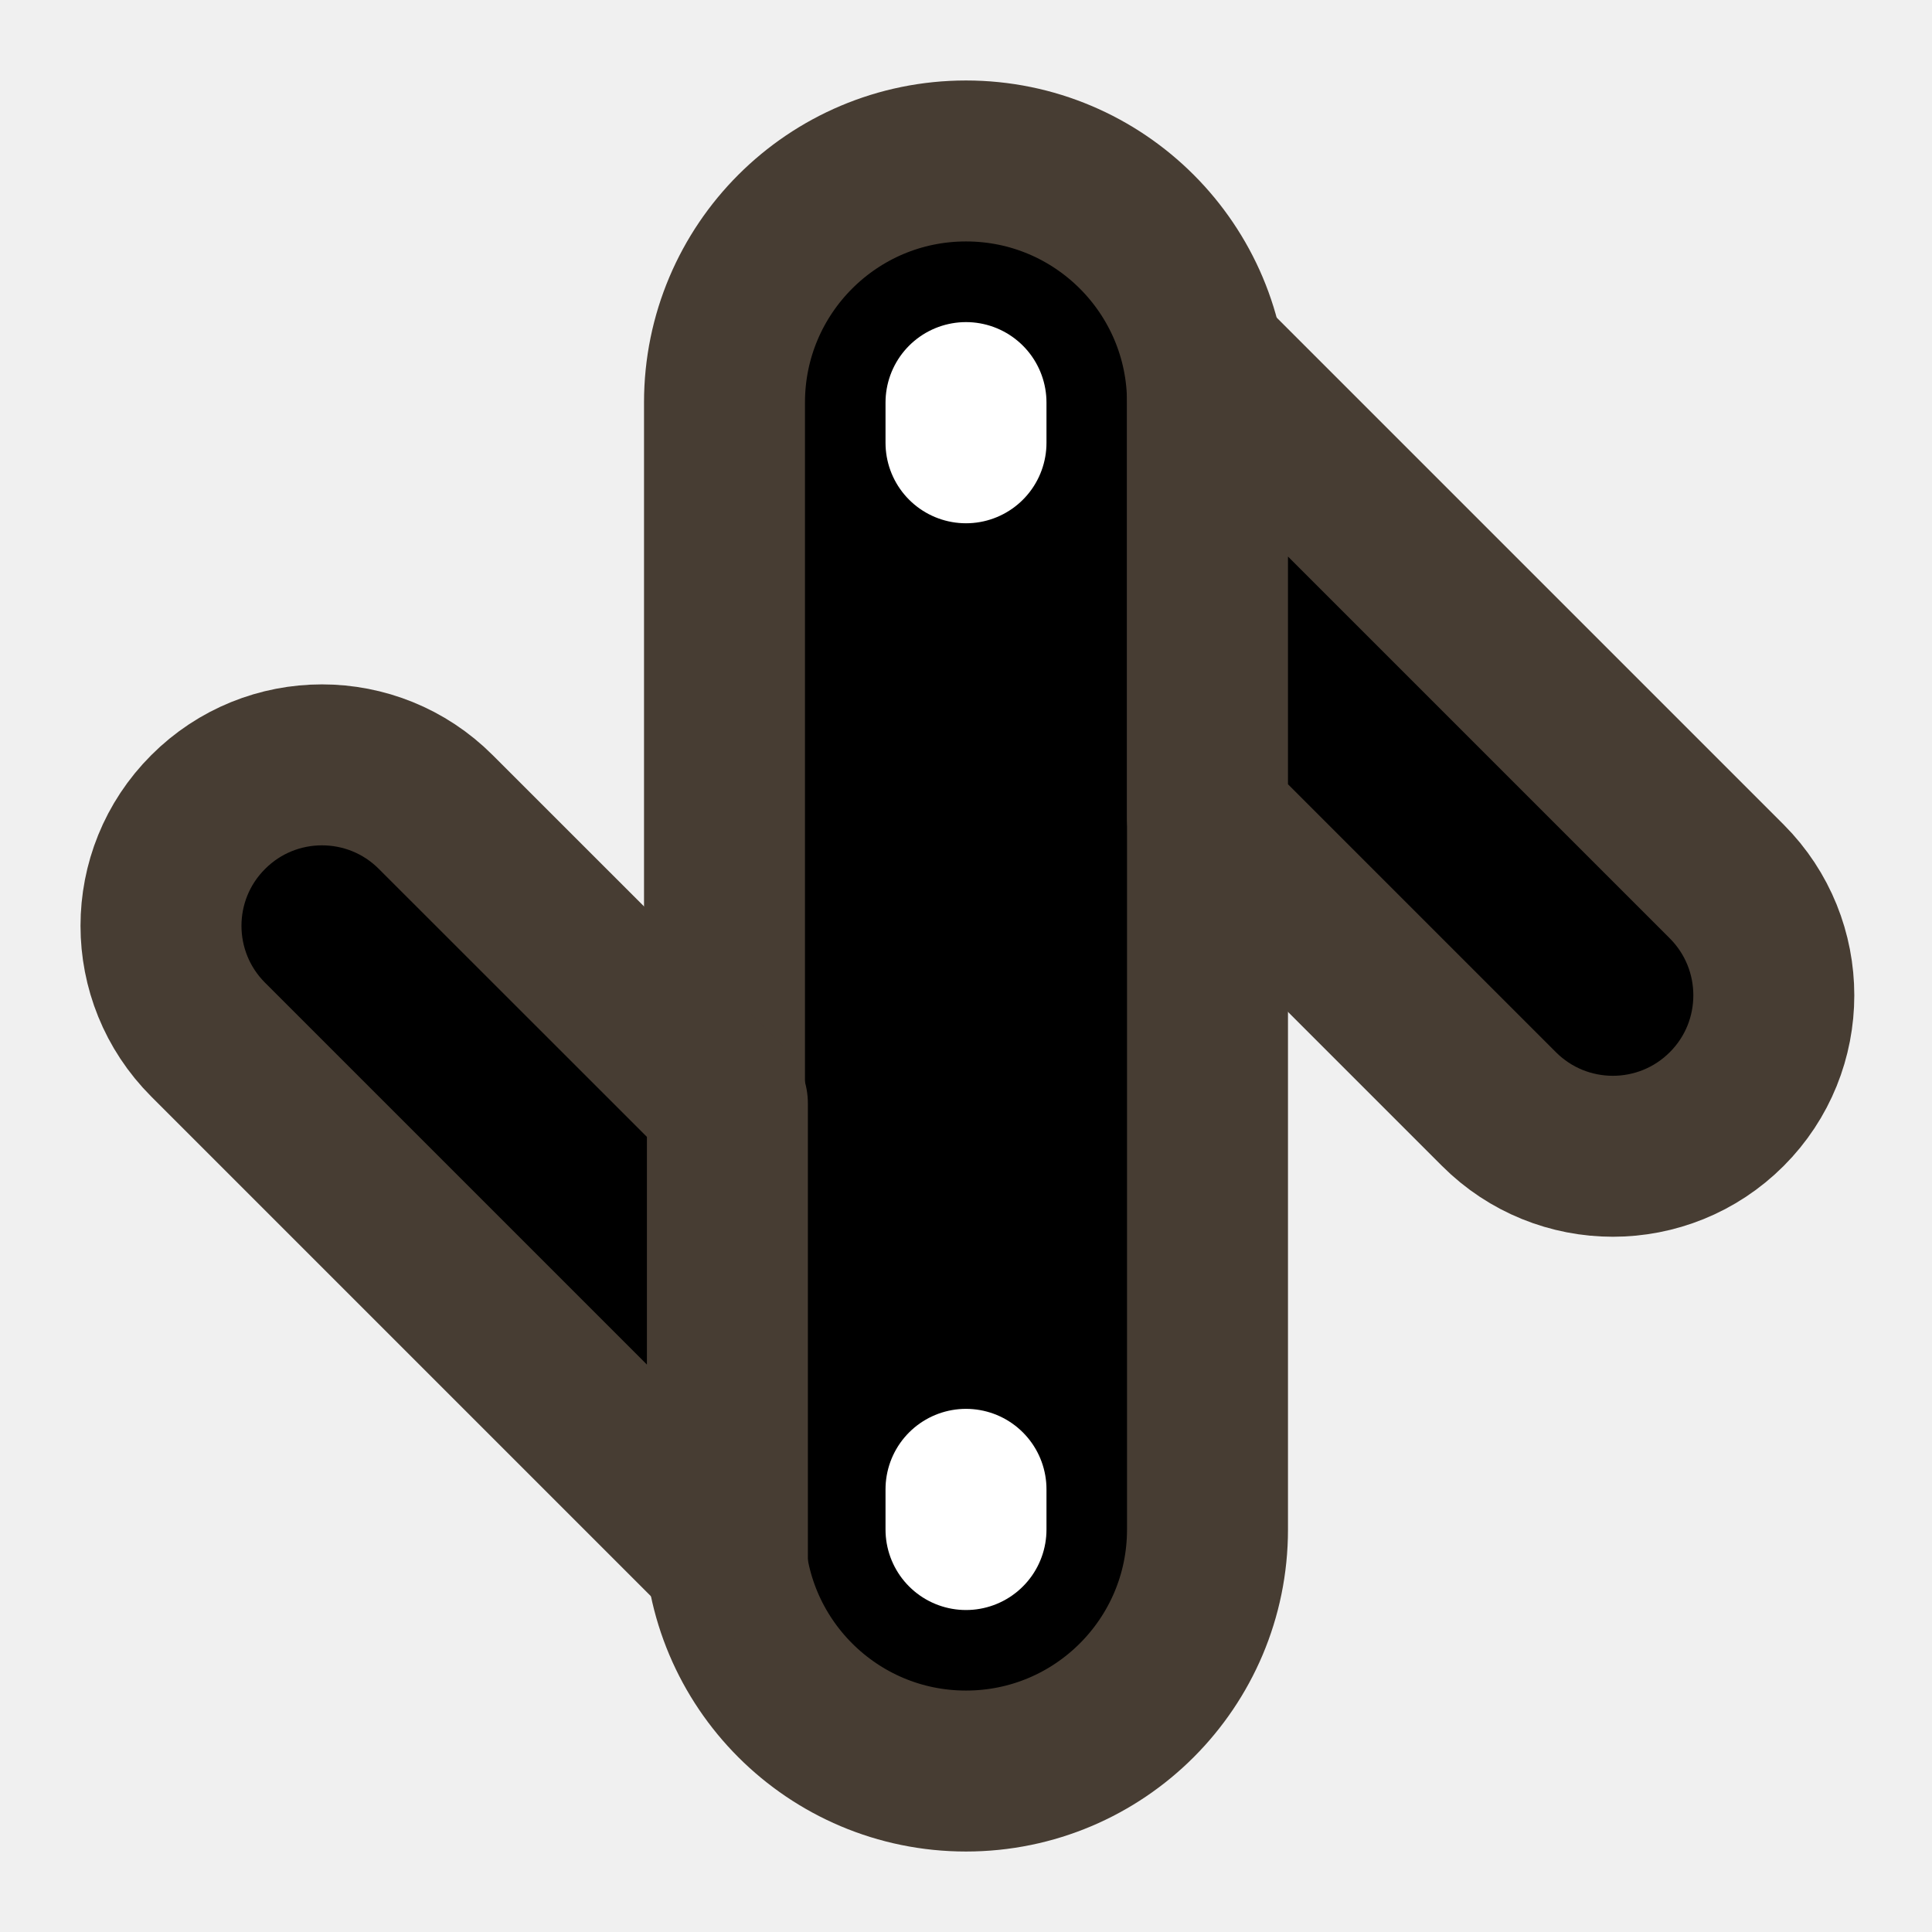
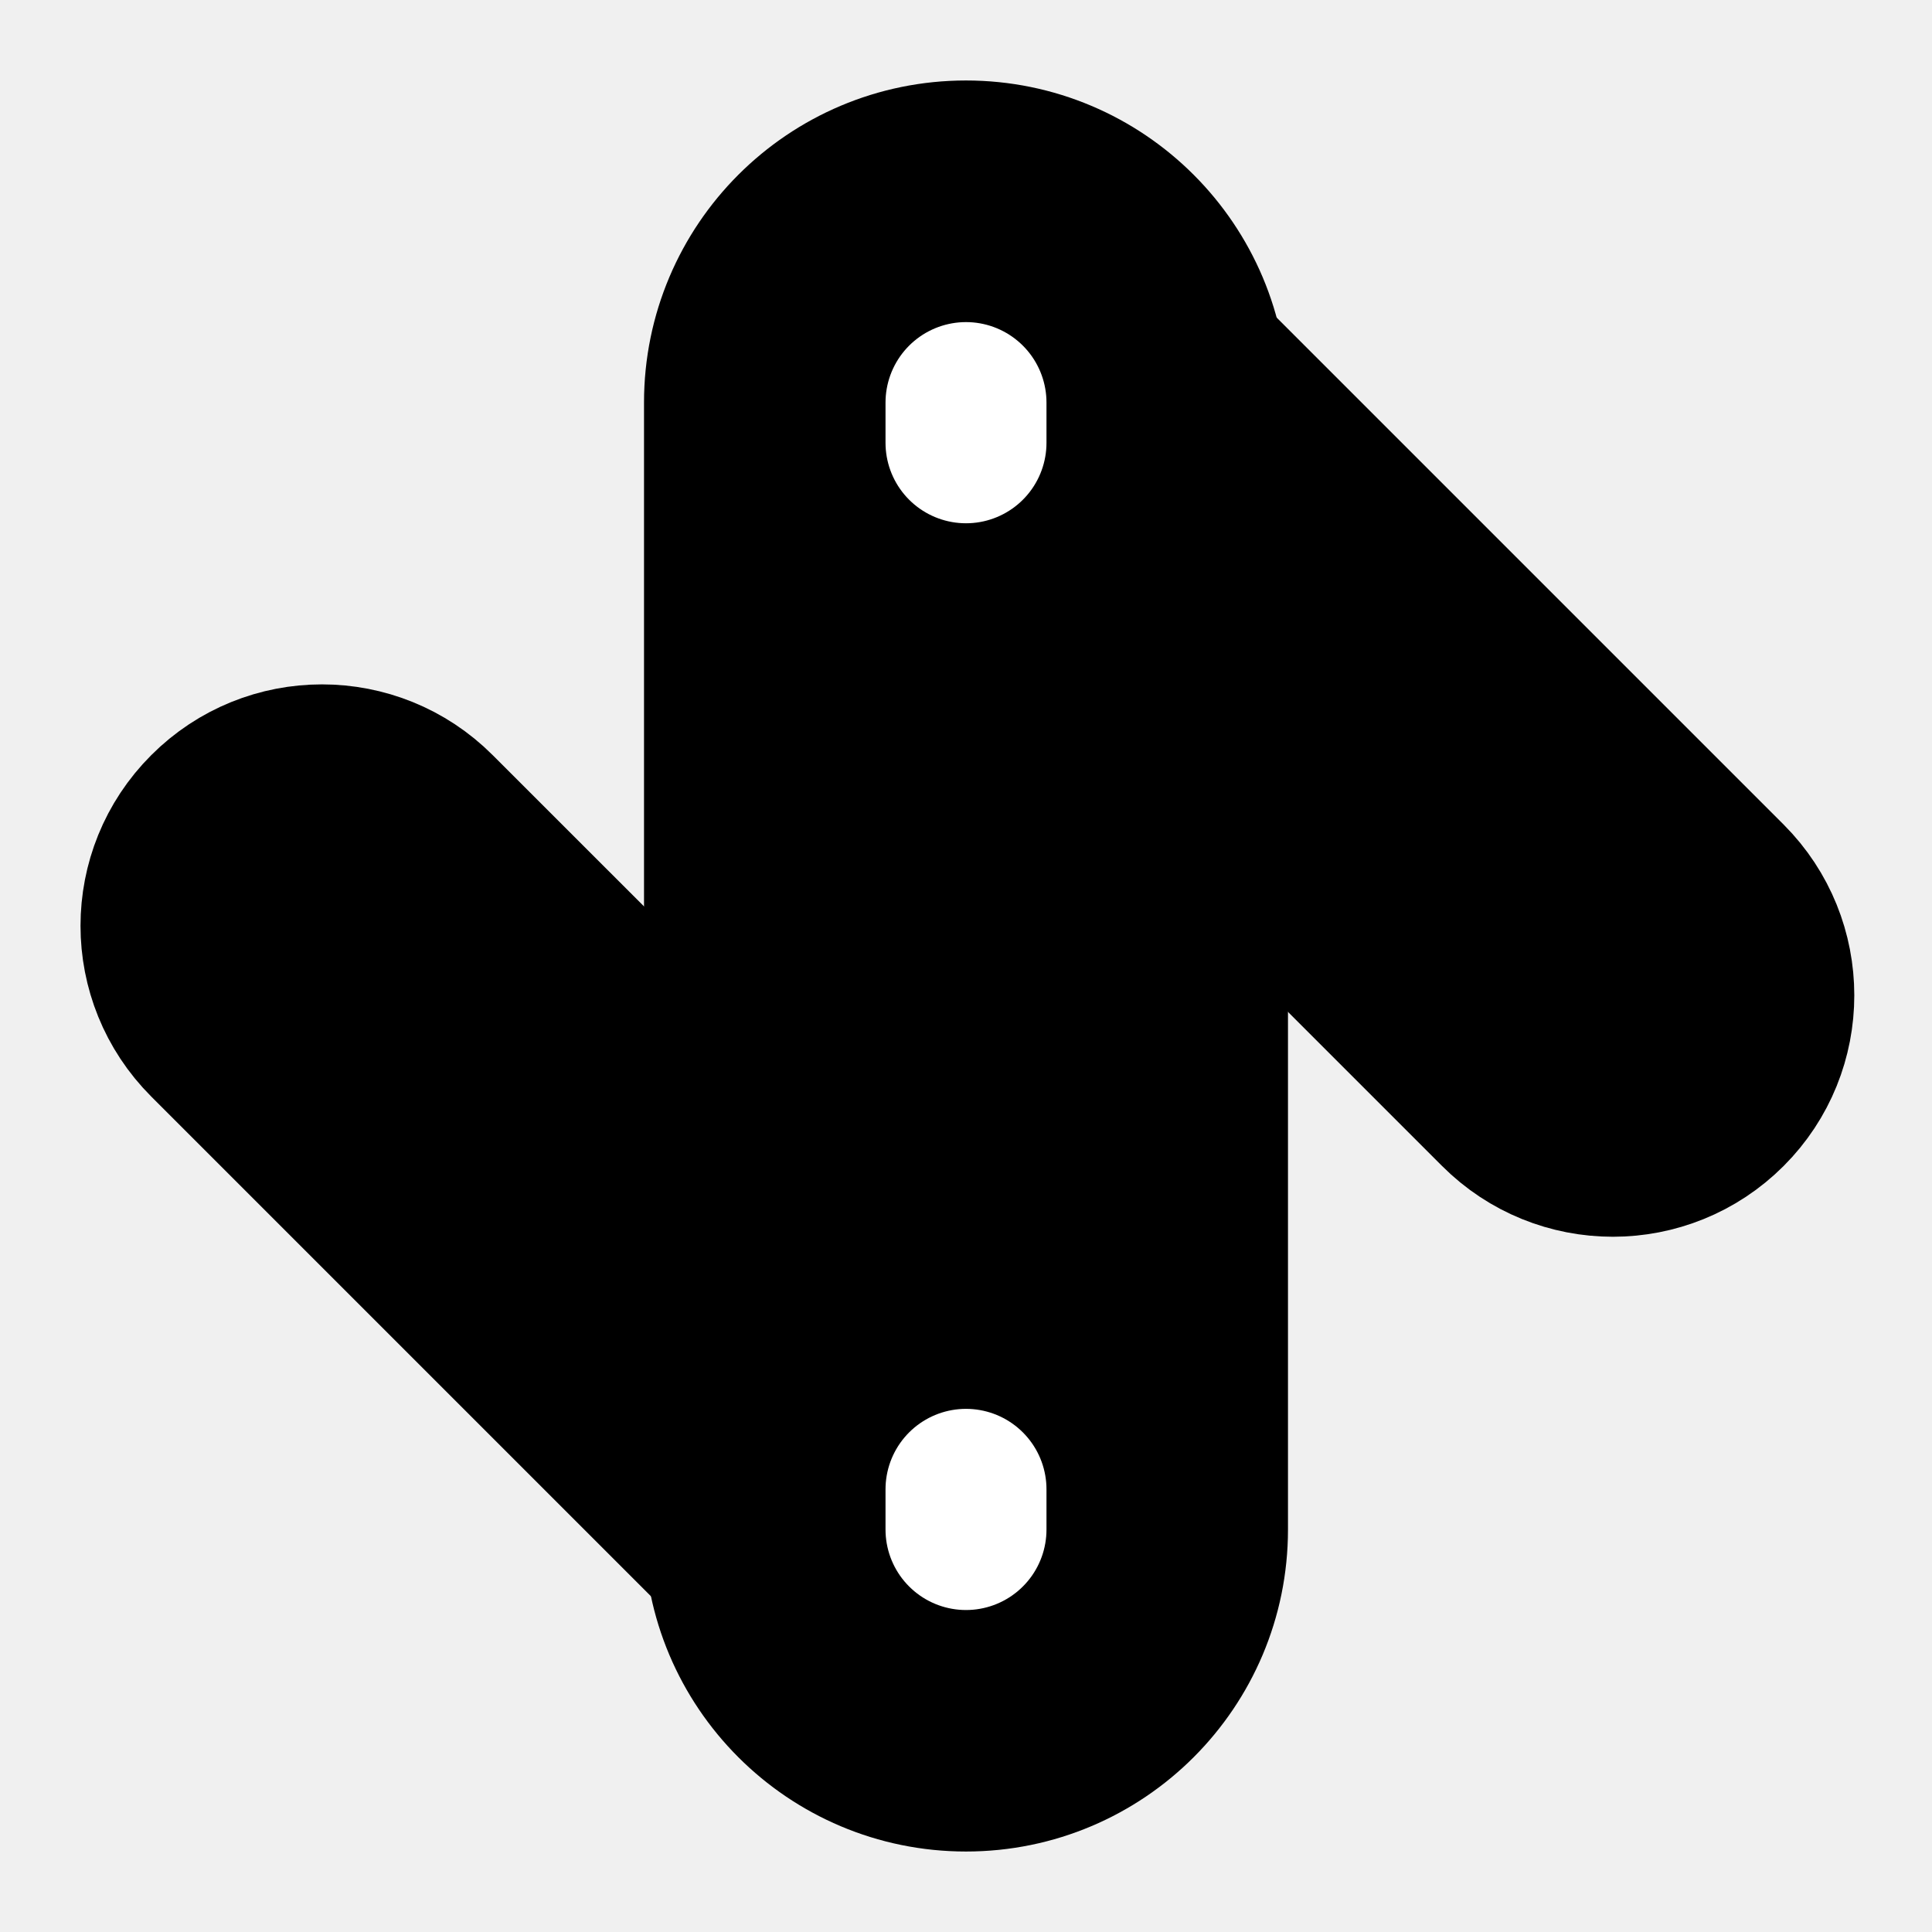
<svg xmlns="http://www.w3.org/2000/svg" width="16" height="16" viewBox="0 0 16 16" fill="currentColor">
-   <path d="M10 3.333C10 2.229 9.105 1.333 8 1.333C6.895 1.333 6 2.229 6 3.333L6 12.667C6 13.771 6.895 14.667 8 14.667C9.105 14.667 10 13.771 10 12.667L10 3.333Z" stroke="rgba(71, 61, 51, 1)" stroke-width="1.333" stroke-linejoin="round" fill="currentColor" />
-   <path d="M10 6.771L12.414 9.185C12.935 9.706 13.779 9.706 14.3 9.185C14.82 8.665 14.82 7.821 14.3 7.3L10 3L10 6.771Z" stroke="rgba(71, 61, 51, 1)" stroke-width="1.333" stroke-linejoin="round" fill="currentColor" />
-   <path d="M6.024 9.139L3.609 6.725C3.089 6.204 2.244 6.204 1.724 6.725C1.203 7.245 1.203 8.089 1.724 8.61L6.024 12.91L6.024 9.139Z" stroke="rgba(71, 61, 51, 1)" stroke-width="1.333" stroke-linejoin="round" fill="currentColor" />
-   <path stroke="rgba(255, 255, 255, 1.00)" stroke-width="1.333" stroke-linejoin="round" stroke-linecap="round" d="M8 3.334L8 3.667" />
-   <path stroke="rgba(255, 255, 255, 1.00)" stroke-width="1.333" stroke-linejoin="round" stroke-linecap="round" d="M8 12.334L8 12.667" />
+   <path d="M10 3.333C10 2.229 9.105 1.333 8 1.333C6.895 1.333 6 2.229 6 3.333L6 12.667C6 13.771 6.895 14.667 8 14.667C9.105 14.667 10 13.771 10 12.667L10 3.333Z" stroke="currentColor" stroke-width="1.333" stroke-linejoin="round" fill="currentColor" />
+   <path d="M10 6.771L12.414 9.185C12.935 9.706 13.779 9.706 14.3 9.185C14.82 8.665 14.82 7.821 14.3 7.3L10 3L10 6.771Z" stroke="currentColor" stroke-width="1.333" stroke-linejoin="round" fill="currentColor" />
+   <path d="M6.024 9.139L3.609 6.725C3.089 6.204 2.244 6.204 1.724 6.725C1.203 7.245 1.203 8.089 1.724 8.61L6.024 12.91L6.024 9.139Z" stroke="currentColor" stroke-width="1.333" stroke-linejoin="round" fill="currentColor" />
+   <path stroke="#fff" stroke-width="1.333" stroke-linejoin="round" stroke-linecap="round" d="M8 3.334L8 3.667" />
+   <path stroke="#fff" stroke-width="1.333" stroke-linejoin="round" stroke-linecap="round" d="M8 12.334L8 12.667" />
</svg>
